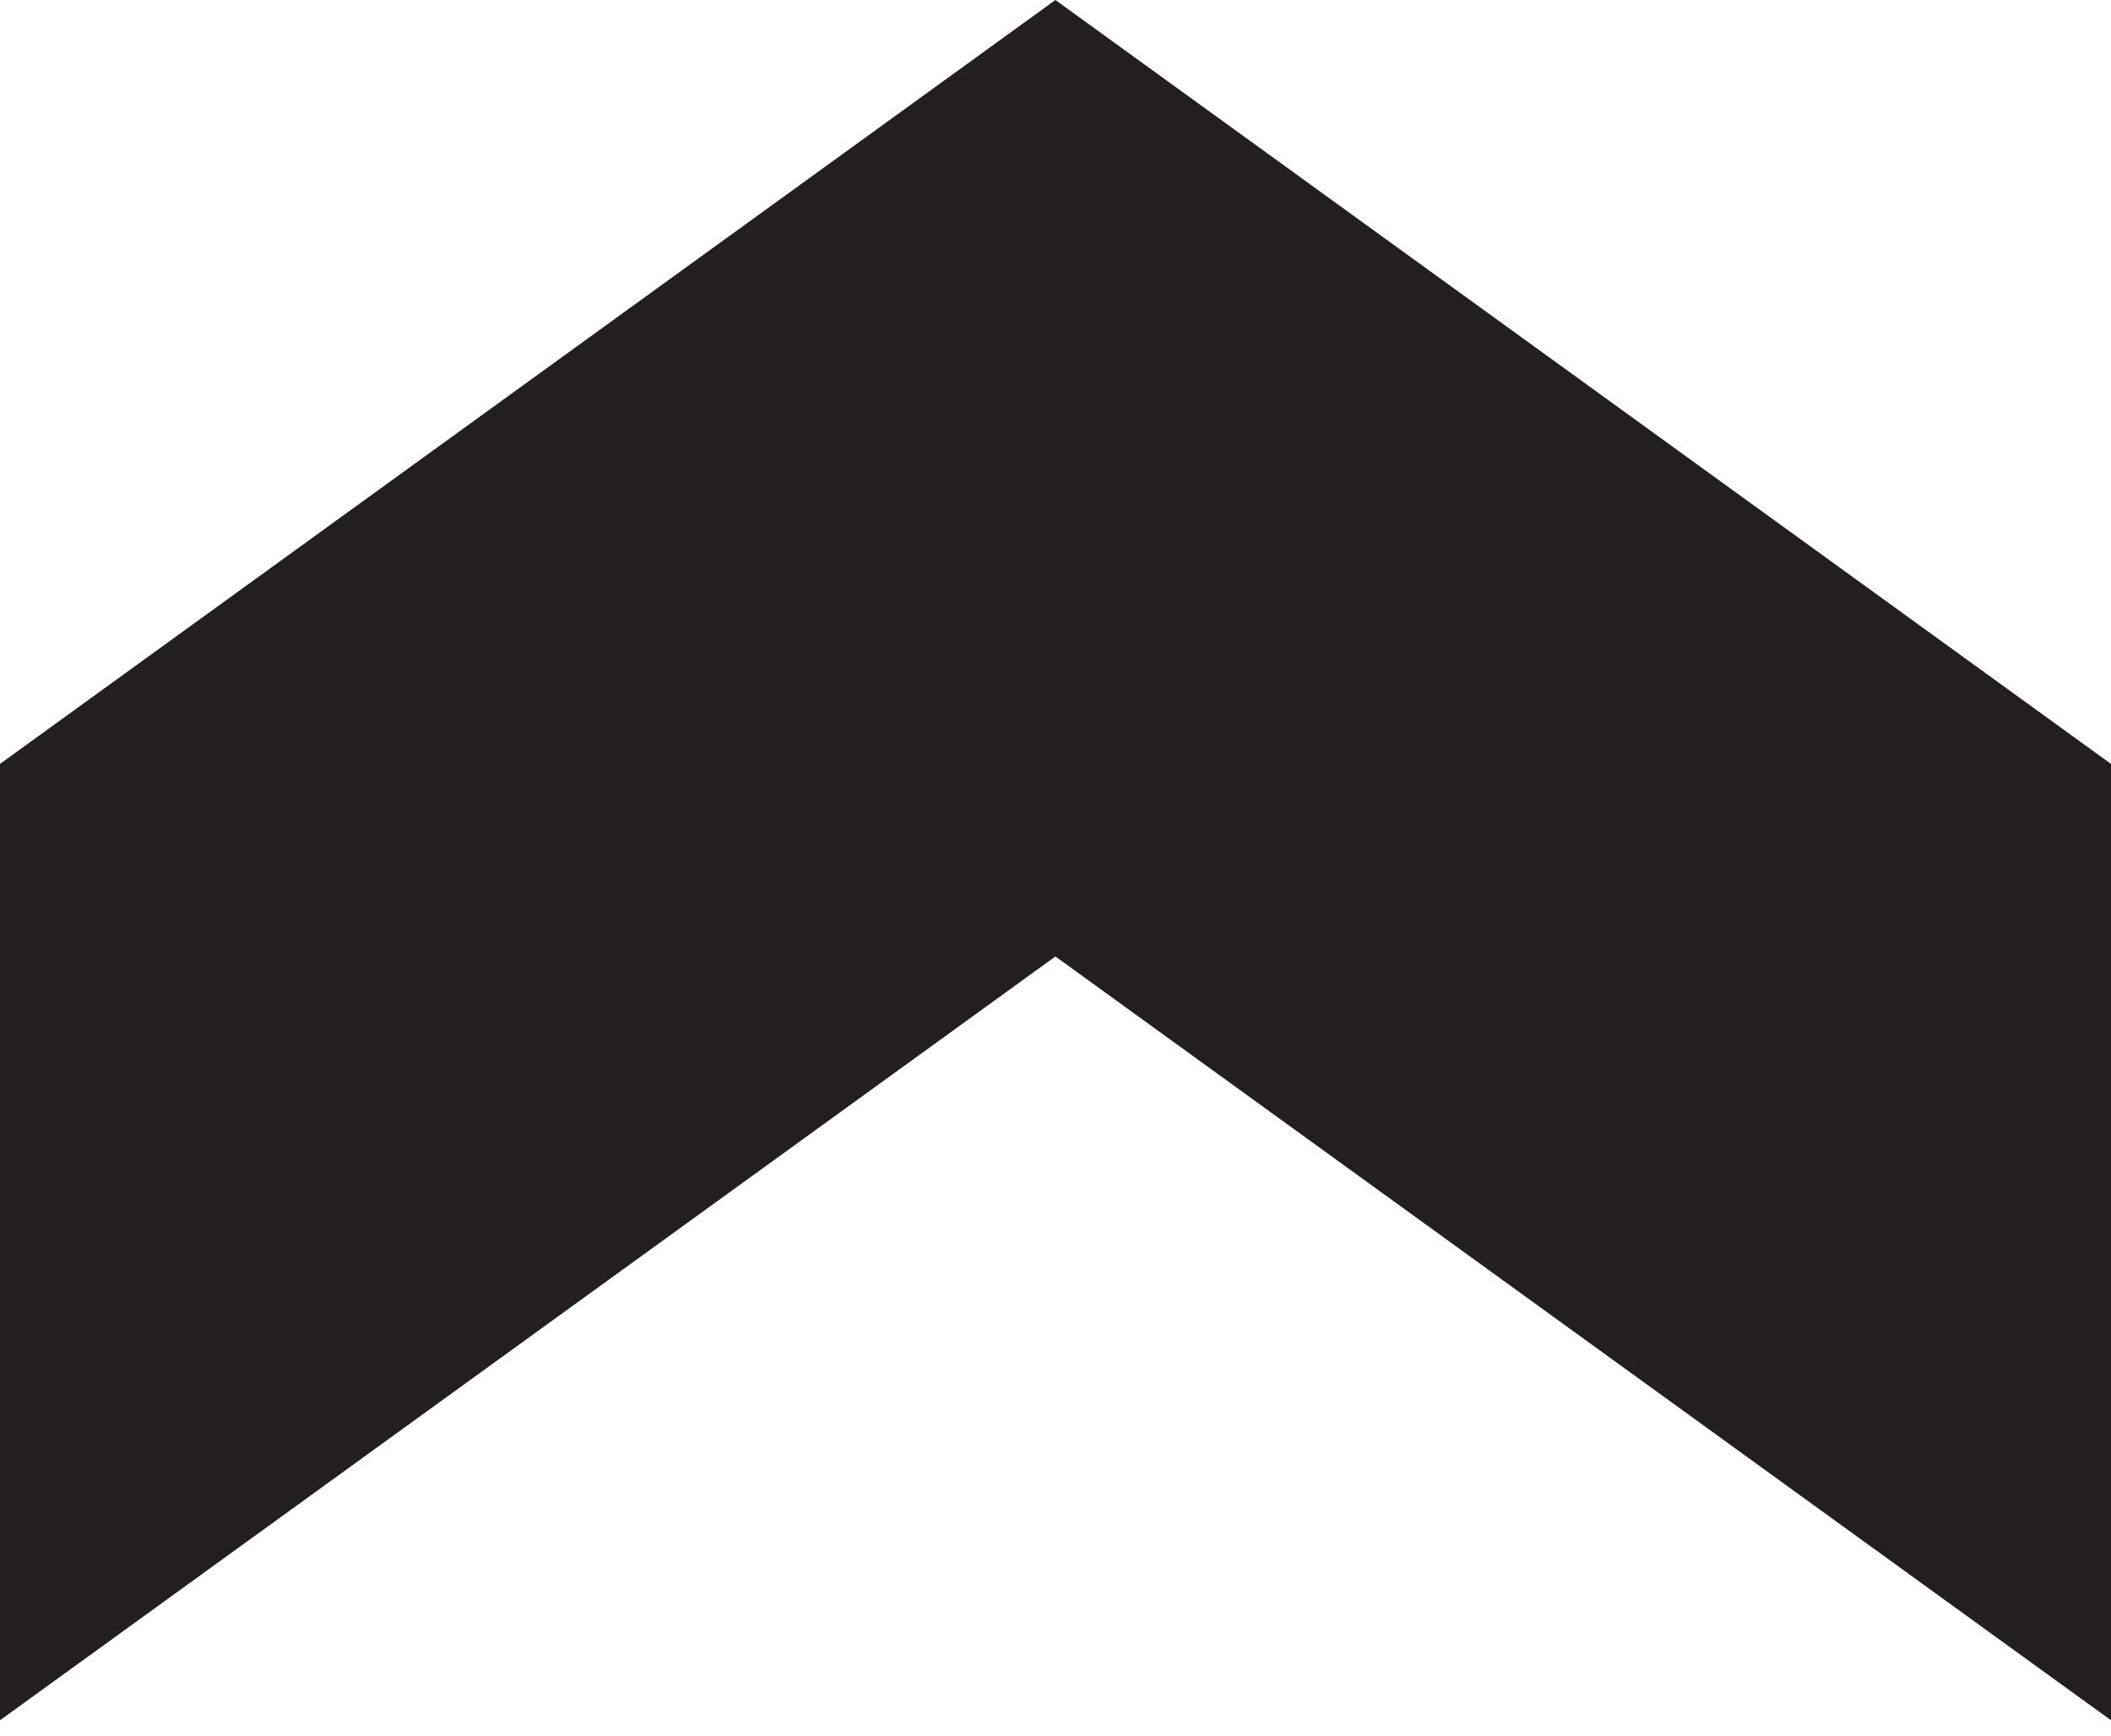
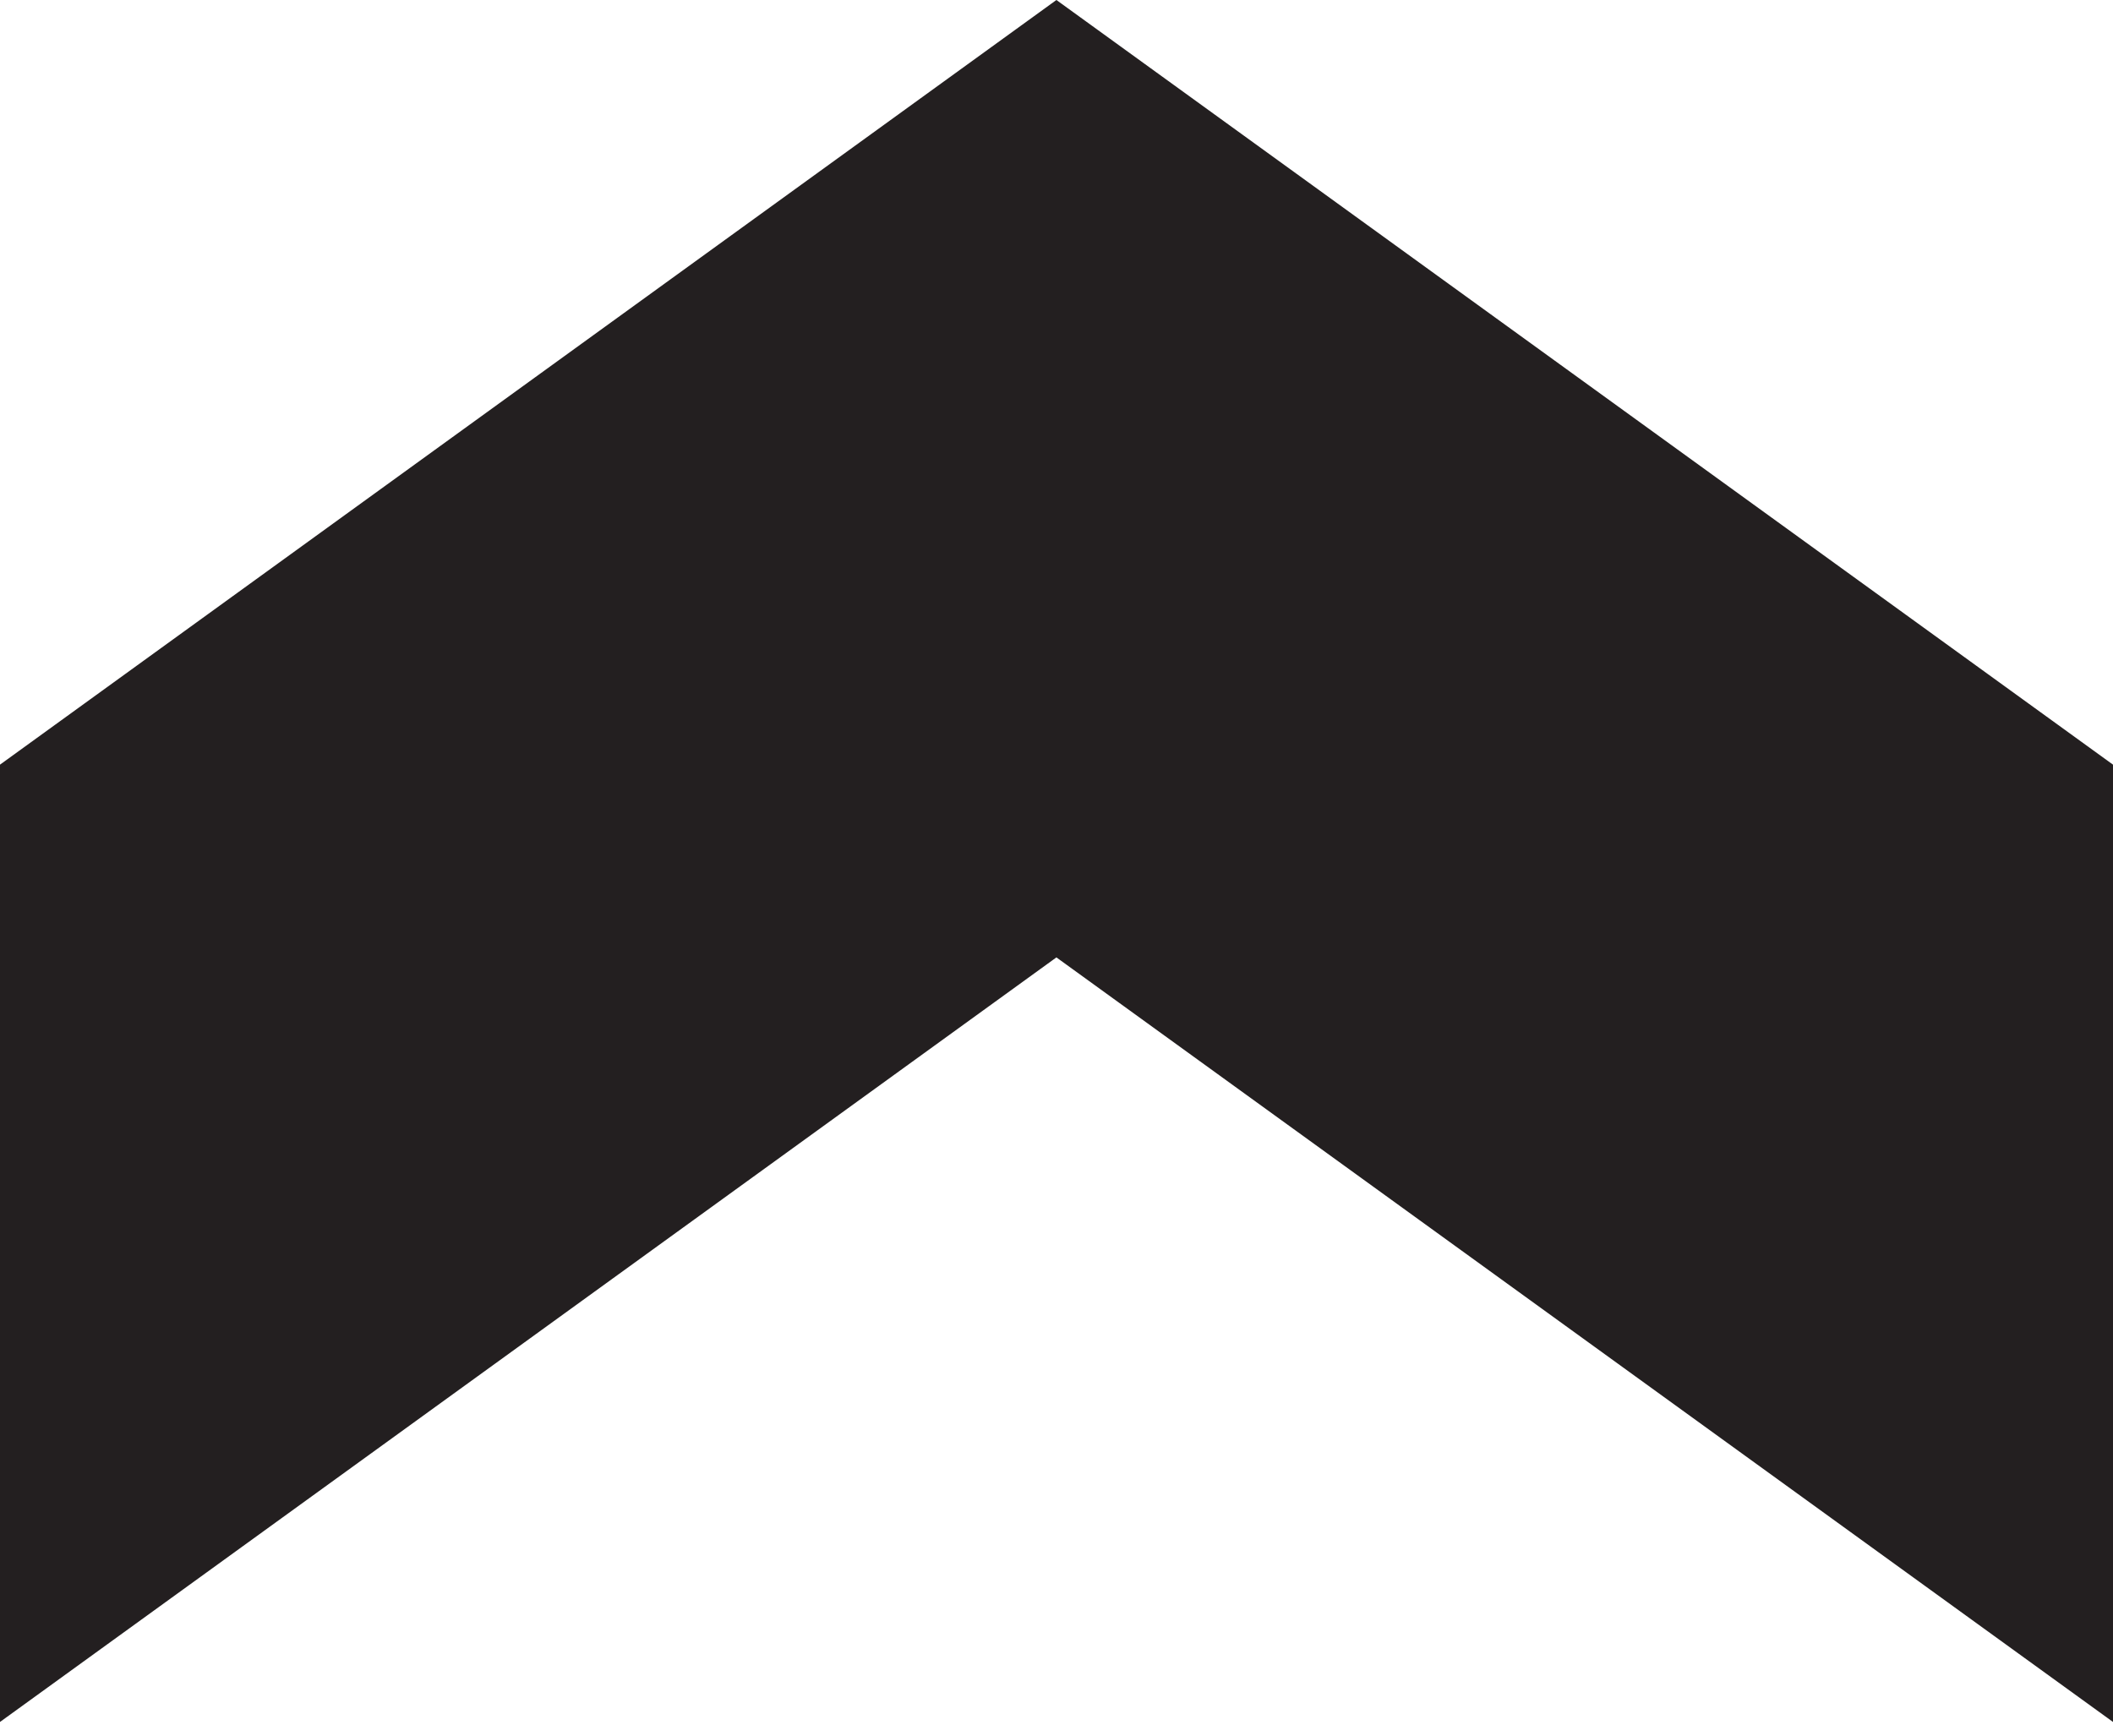
- <svg xmlns="http://www.w3.org/2000/svg" class="smash" width="100%" height="100%" viewBox="0 0 45 37" version="1.1" xml:space="preserve" style="fill-rule:evenodd;clip-rule:evenodd;stroke-linejoin:round;stroke-miterlimit:2;">
-   <g transform="matrix(1.88395,0,0,1.88395,45,0)">
+ <svg xmlns="http://www.w3.org/2000/svg" id="smash" width="100%" height="100%" viewBox="0 0 140 115" version="1.1" xml:space="preserve" style="fill-rule:evenodd;clip-rule:evenodd;stroke-linejoin:round;stroke-miterlimit:2;">
+   <g transform="matrix(5.86117,0,0,5.86117,140,0)">
    <path d="M0,19.466L-11.944,10.823L-23.886,19.466L-23.886,8.644L-11.944,0L0,8.644L0,19.466Z" style="fill:rgb(35,31,32);fill-rule:nonzero;" />
  </g>
</svg>
